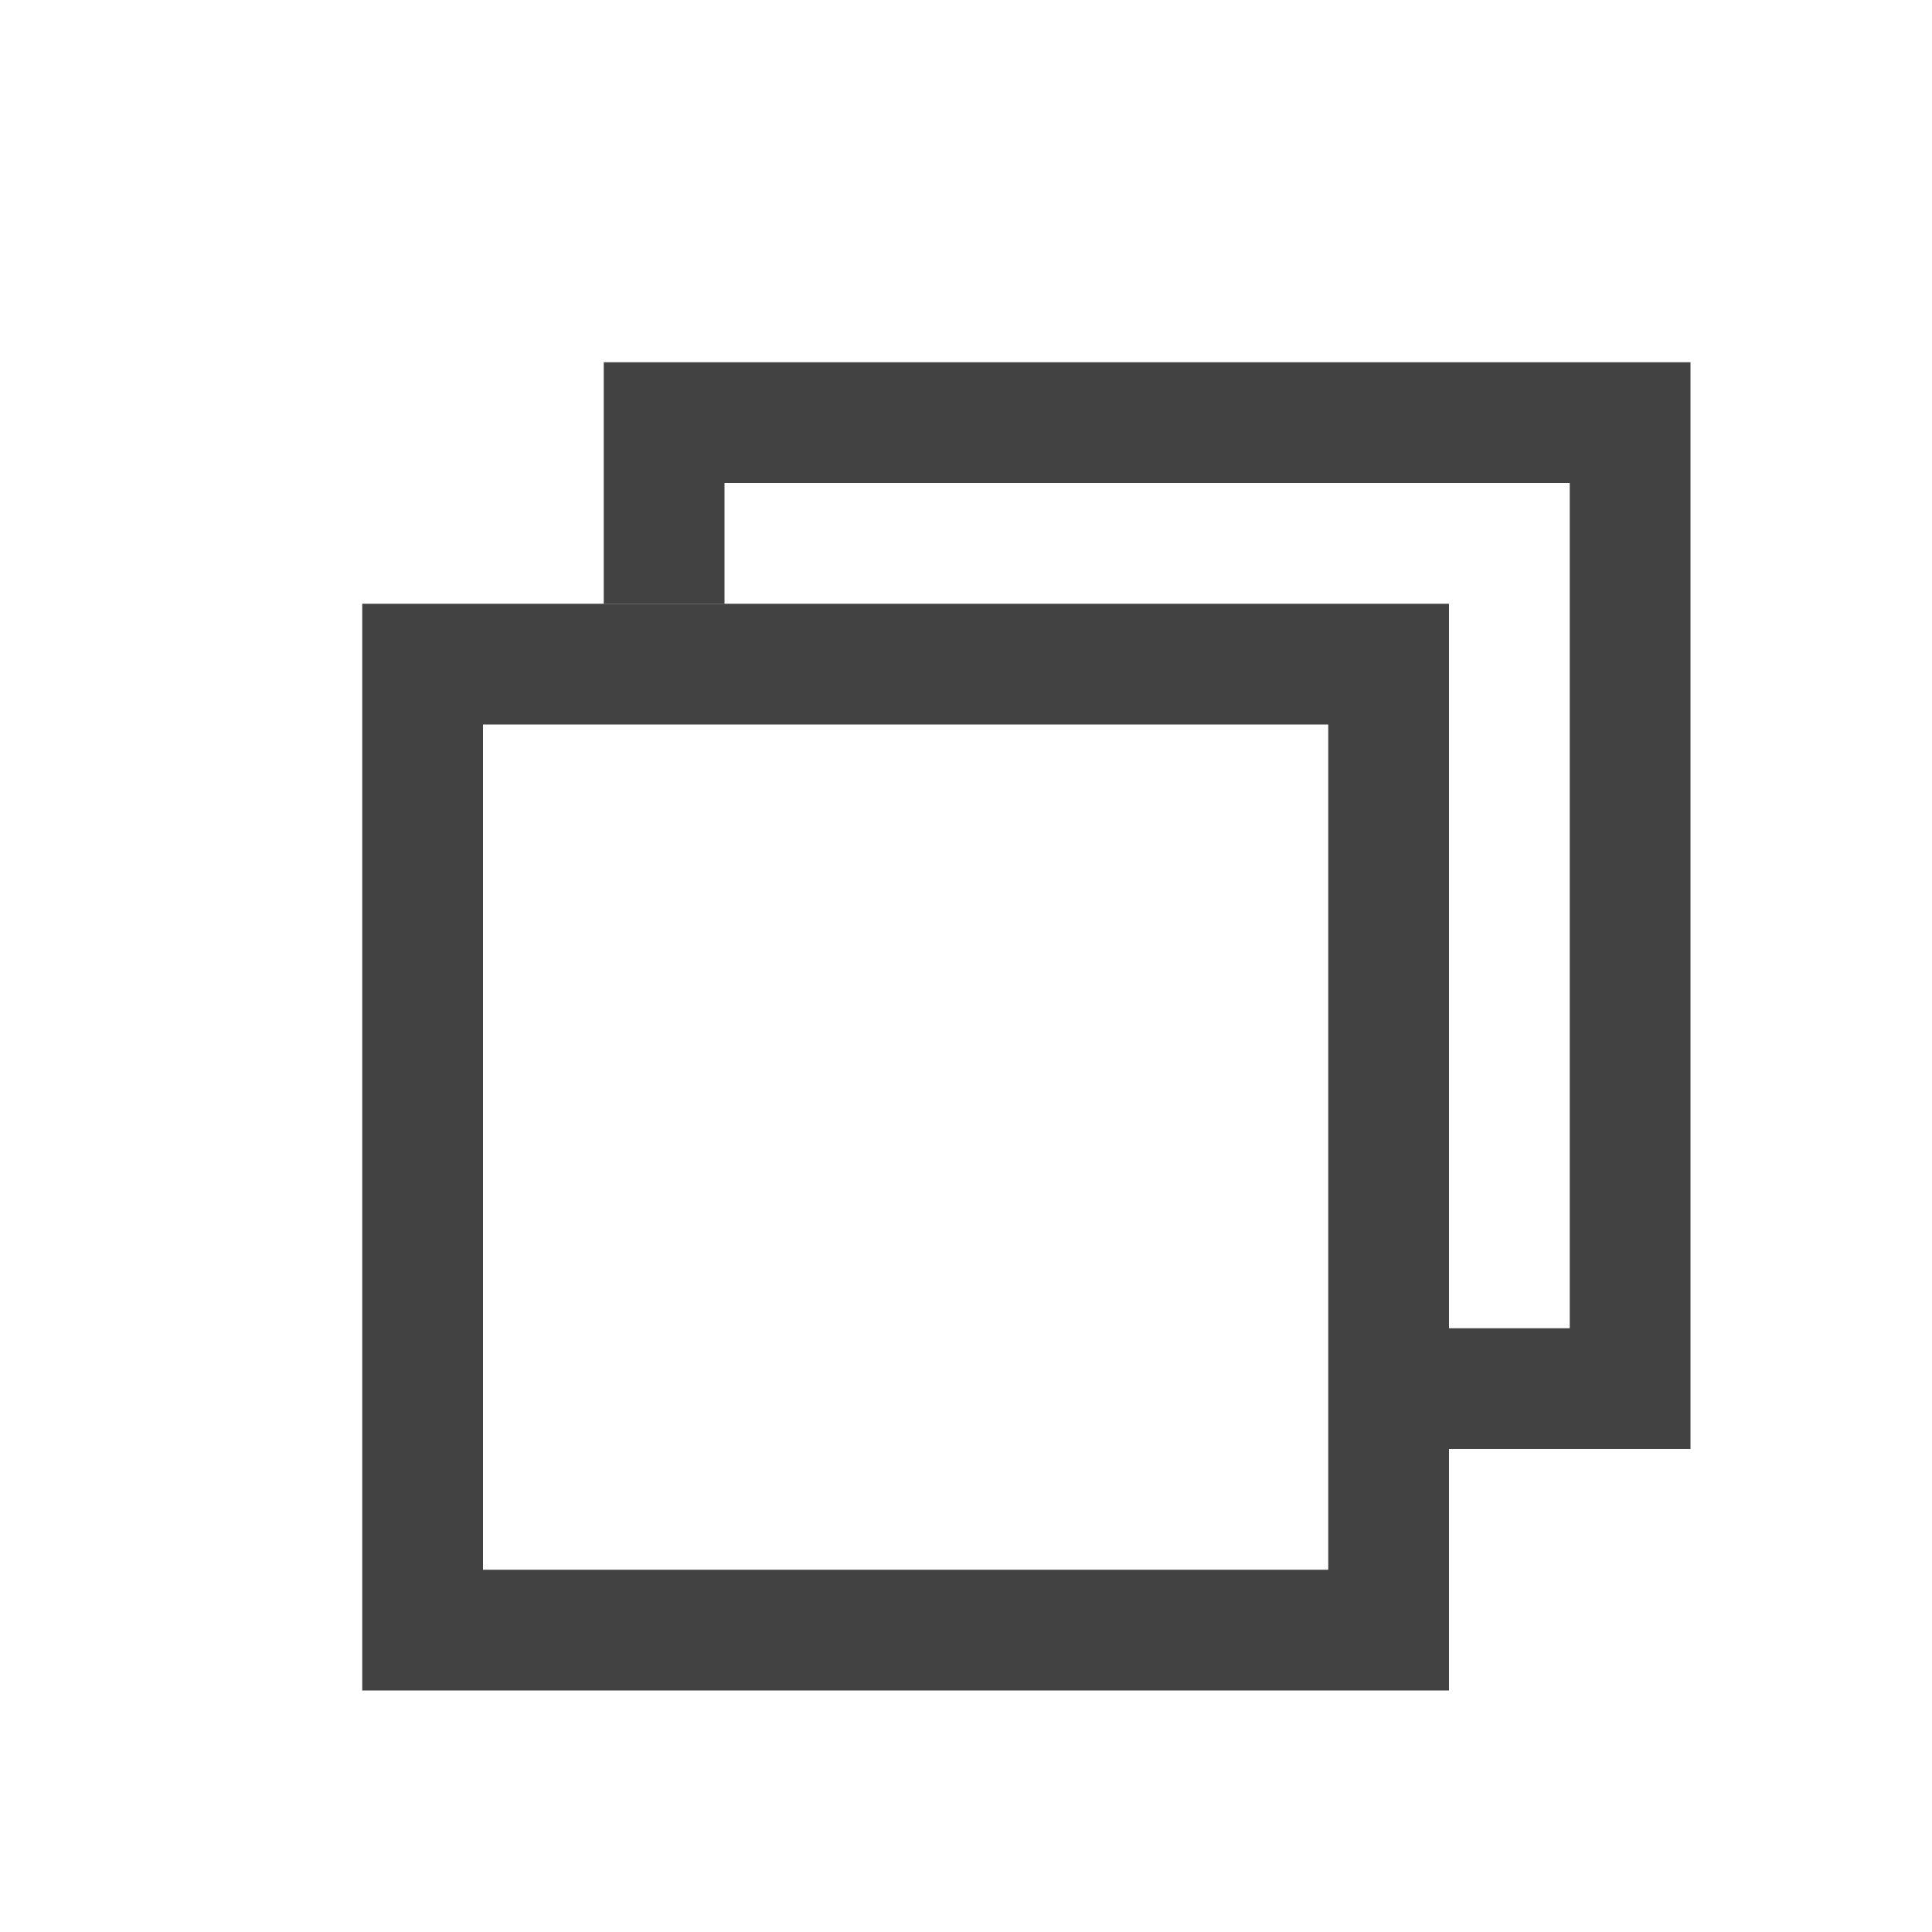
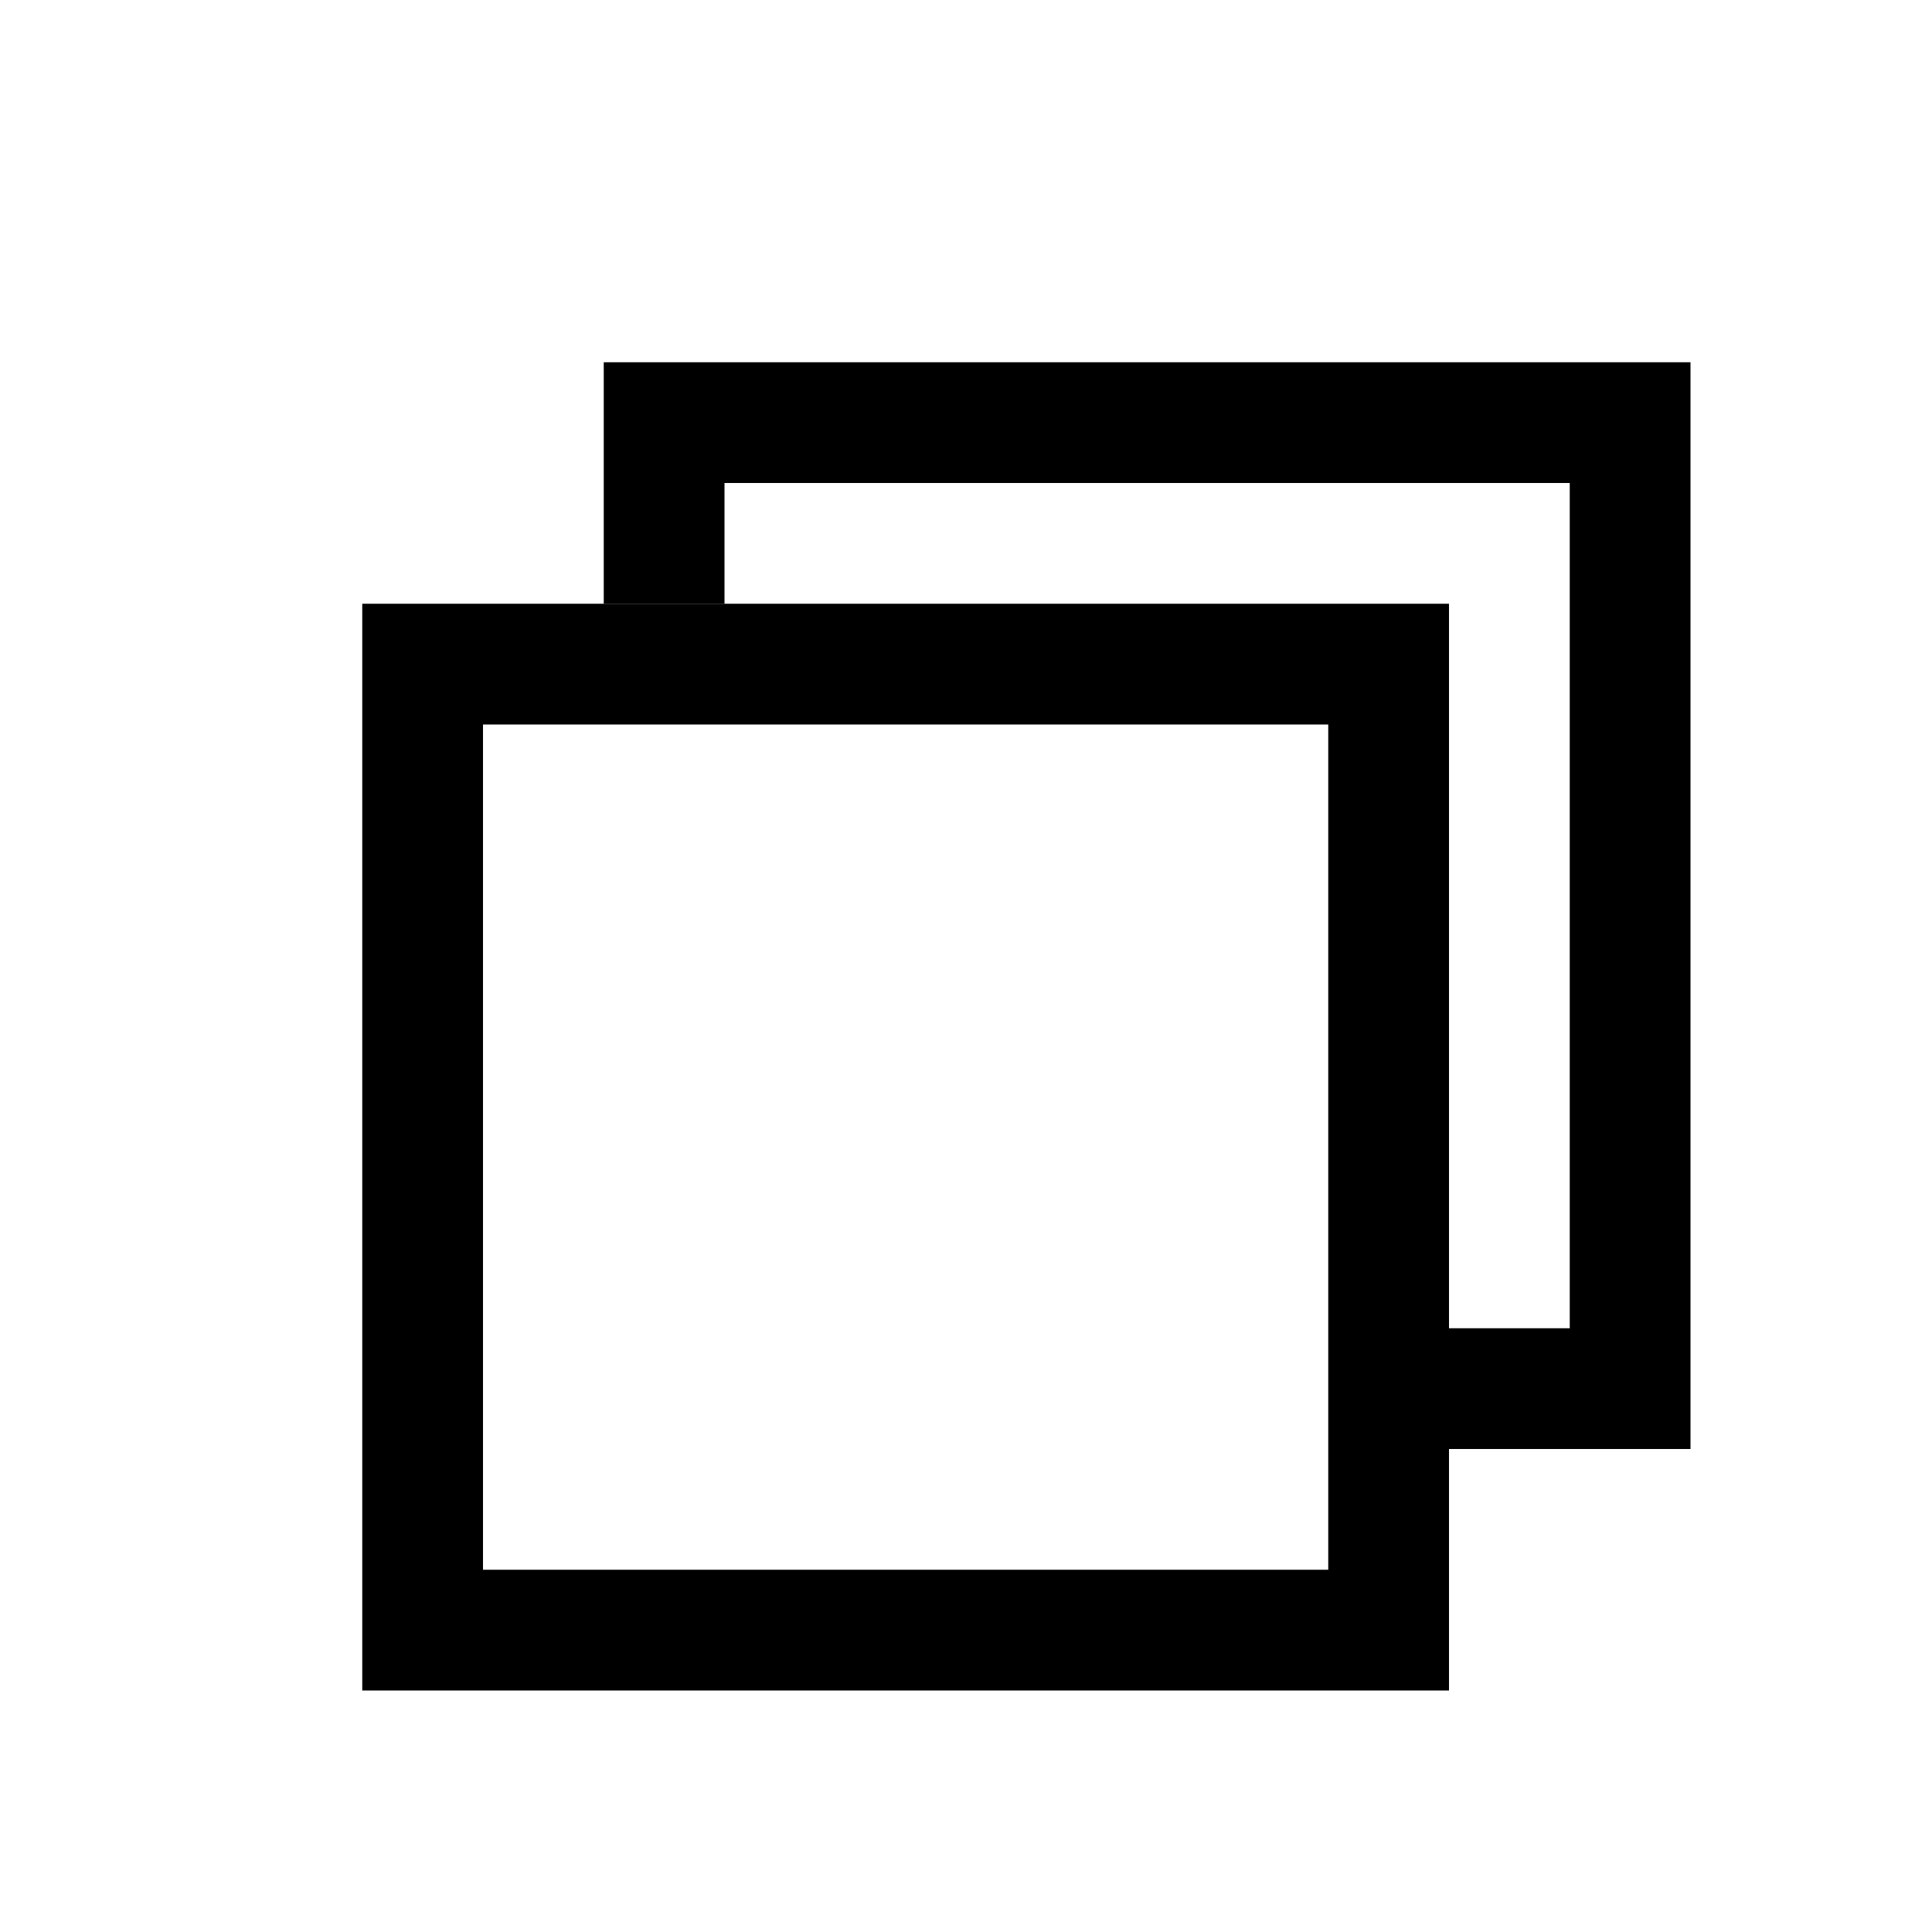
<svg xmlns="http://www.w3.org/2000/svg" width="16" height="16" viewBox="0 0 16 16" fill="none">
-   <path d="M3 5V14H12V5H3ZM11 13H4V6H11V13Z" fill="#424242" />
-   <path fill-rule="evenodd" clip-rule="evenodd" d="M5 5H6V4H13V11H12V12H14V5V3H12H5V5Z" fill="#424242" />
+   <path d="M3 5V14H12V5H3ZM11 13H4V6H11V13Z" fill="#000" />
+   <path fill-rule="evenodd" clip-rule="evenodd" d="M5 5H6V4H13V11H12V12H14V5V3H12H5V5Z" fill="#000" />
</svg>
